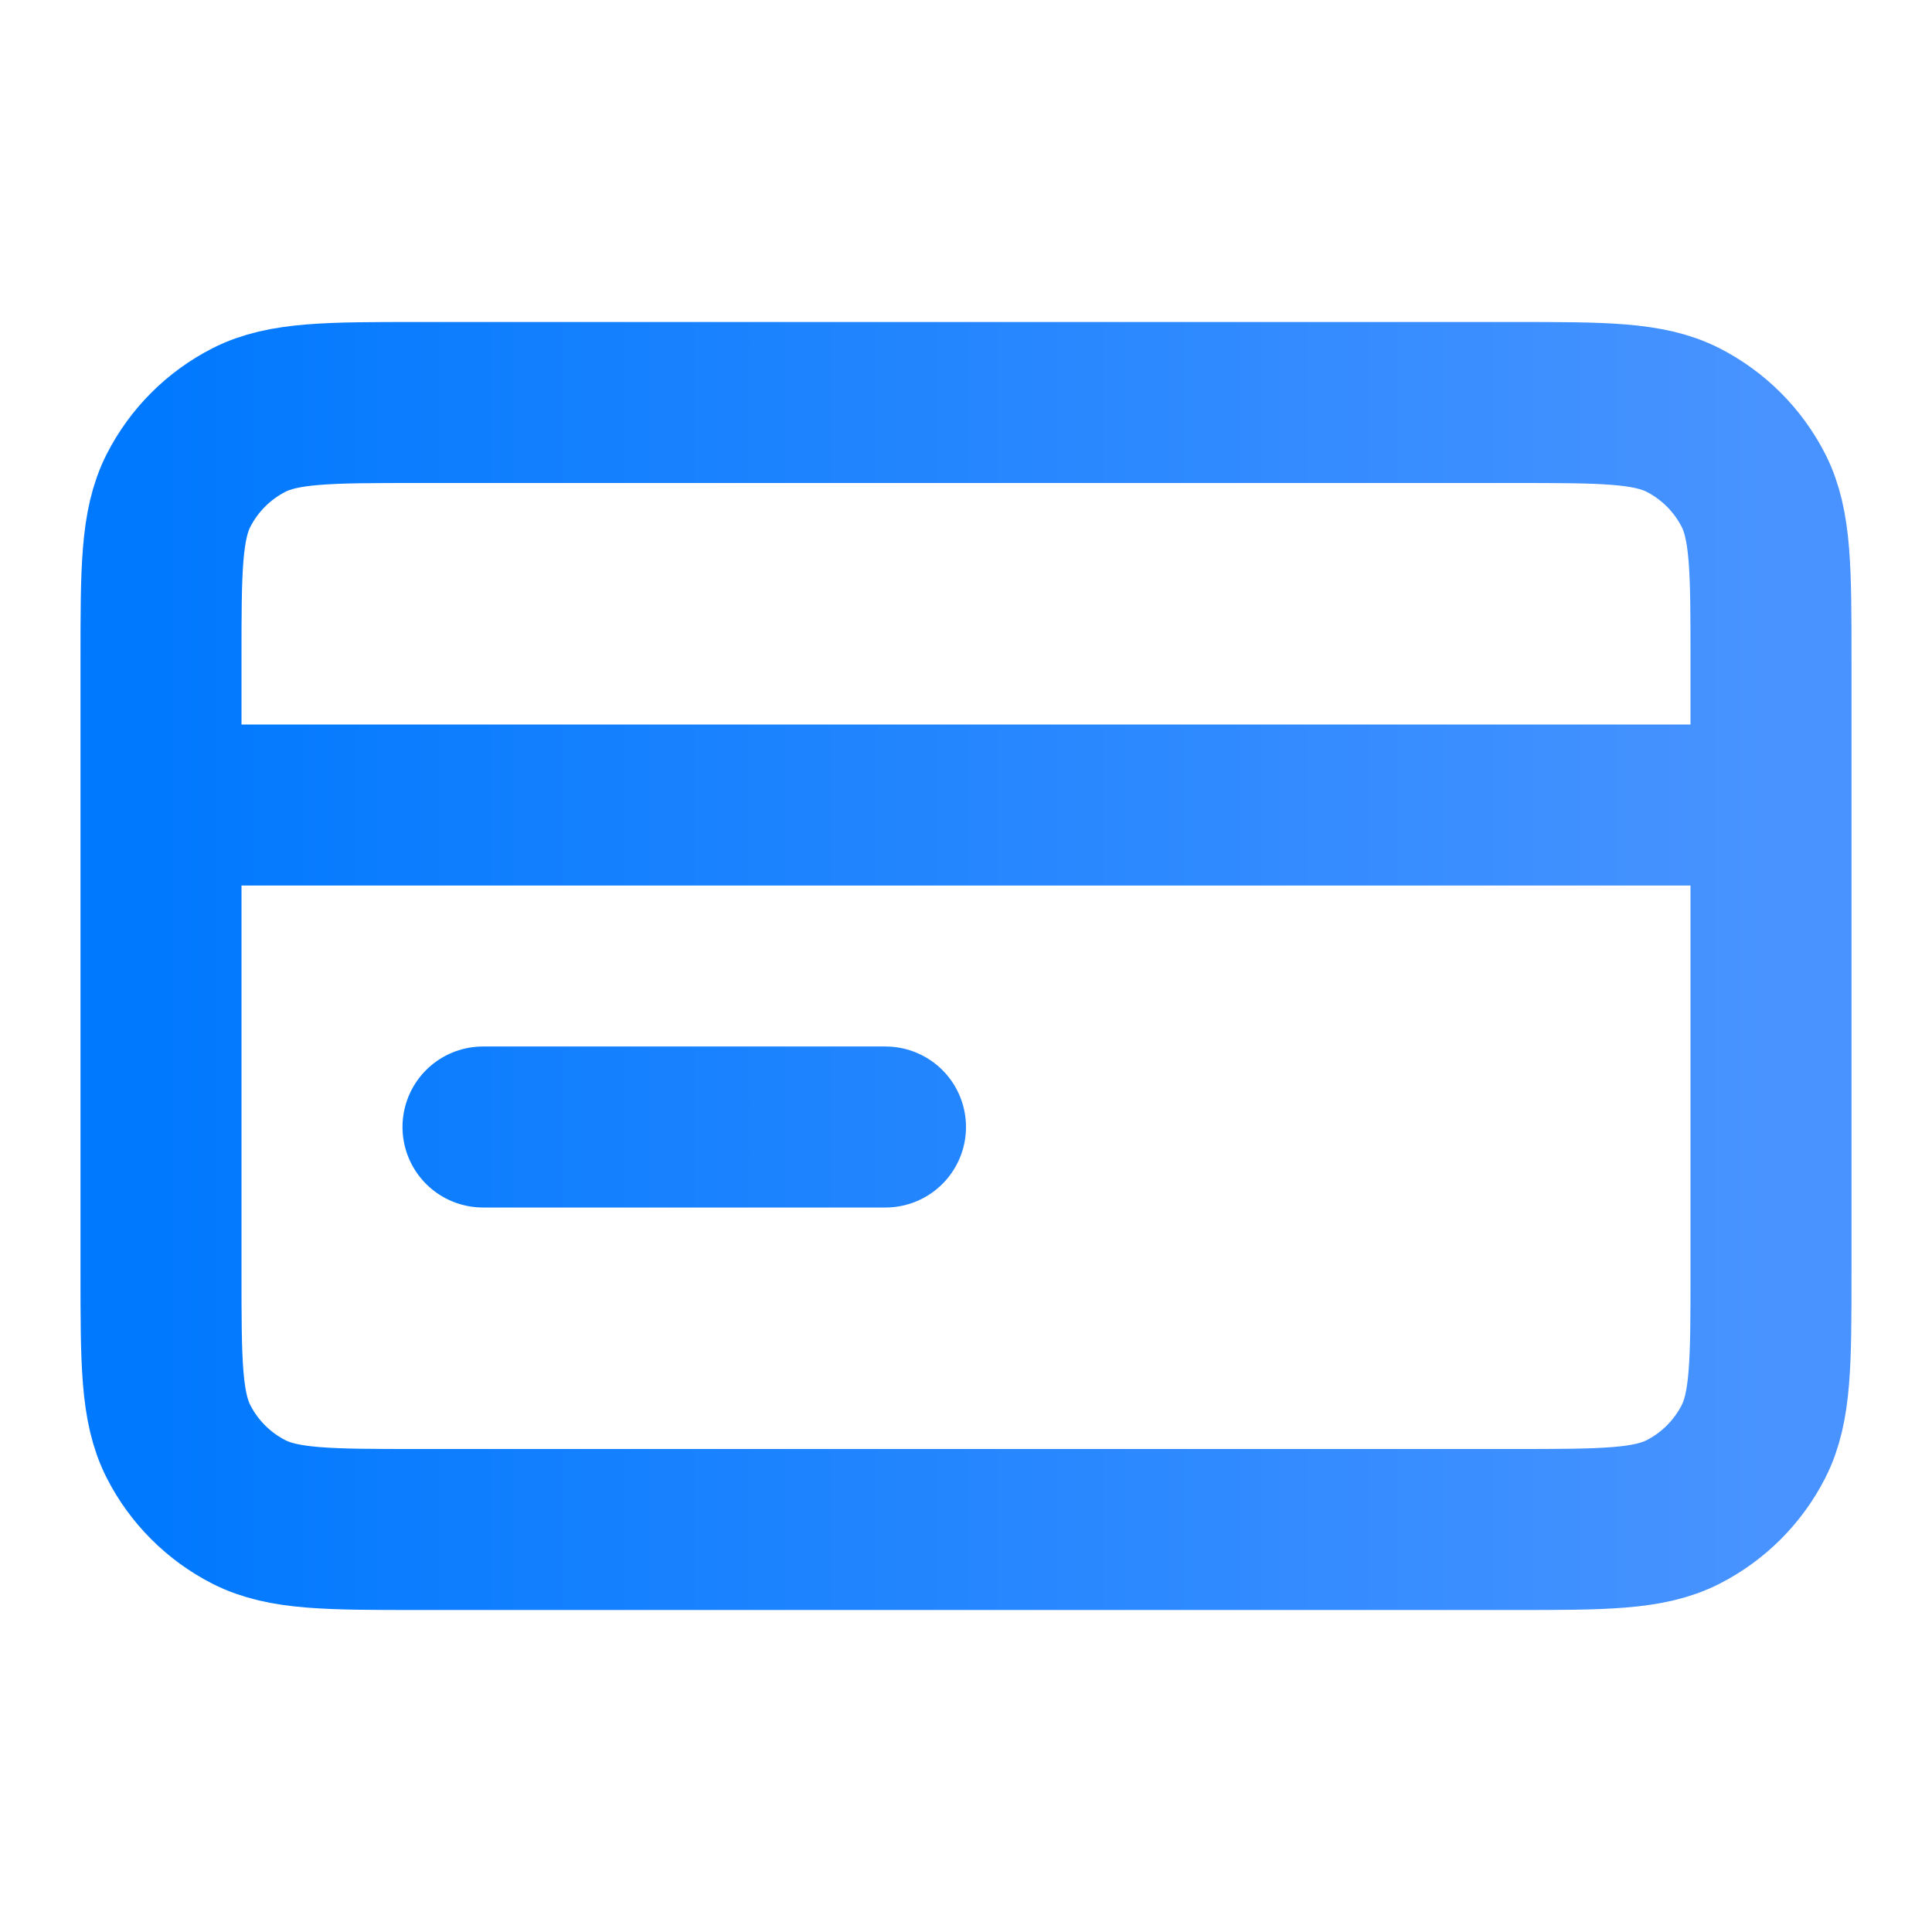
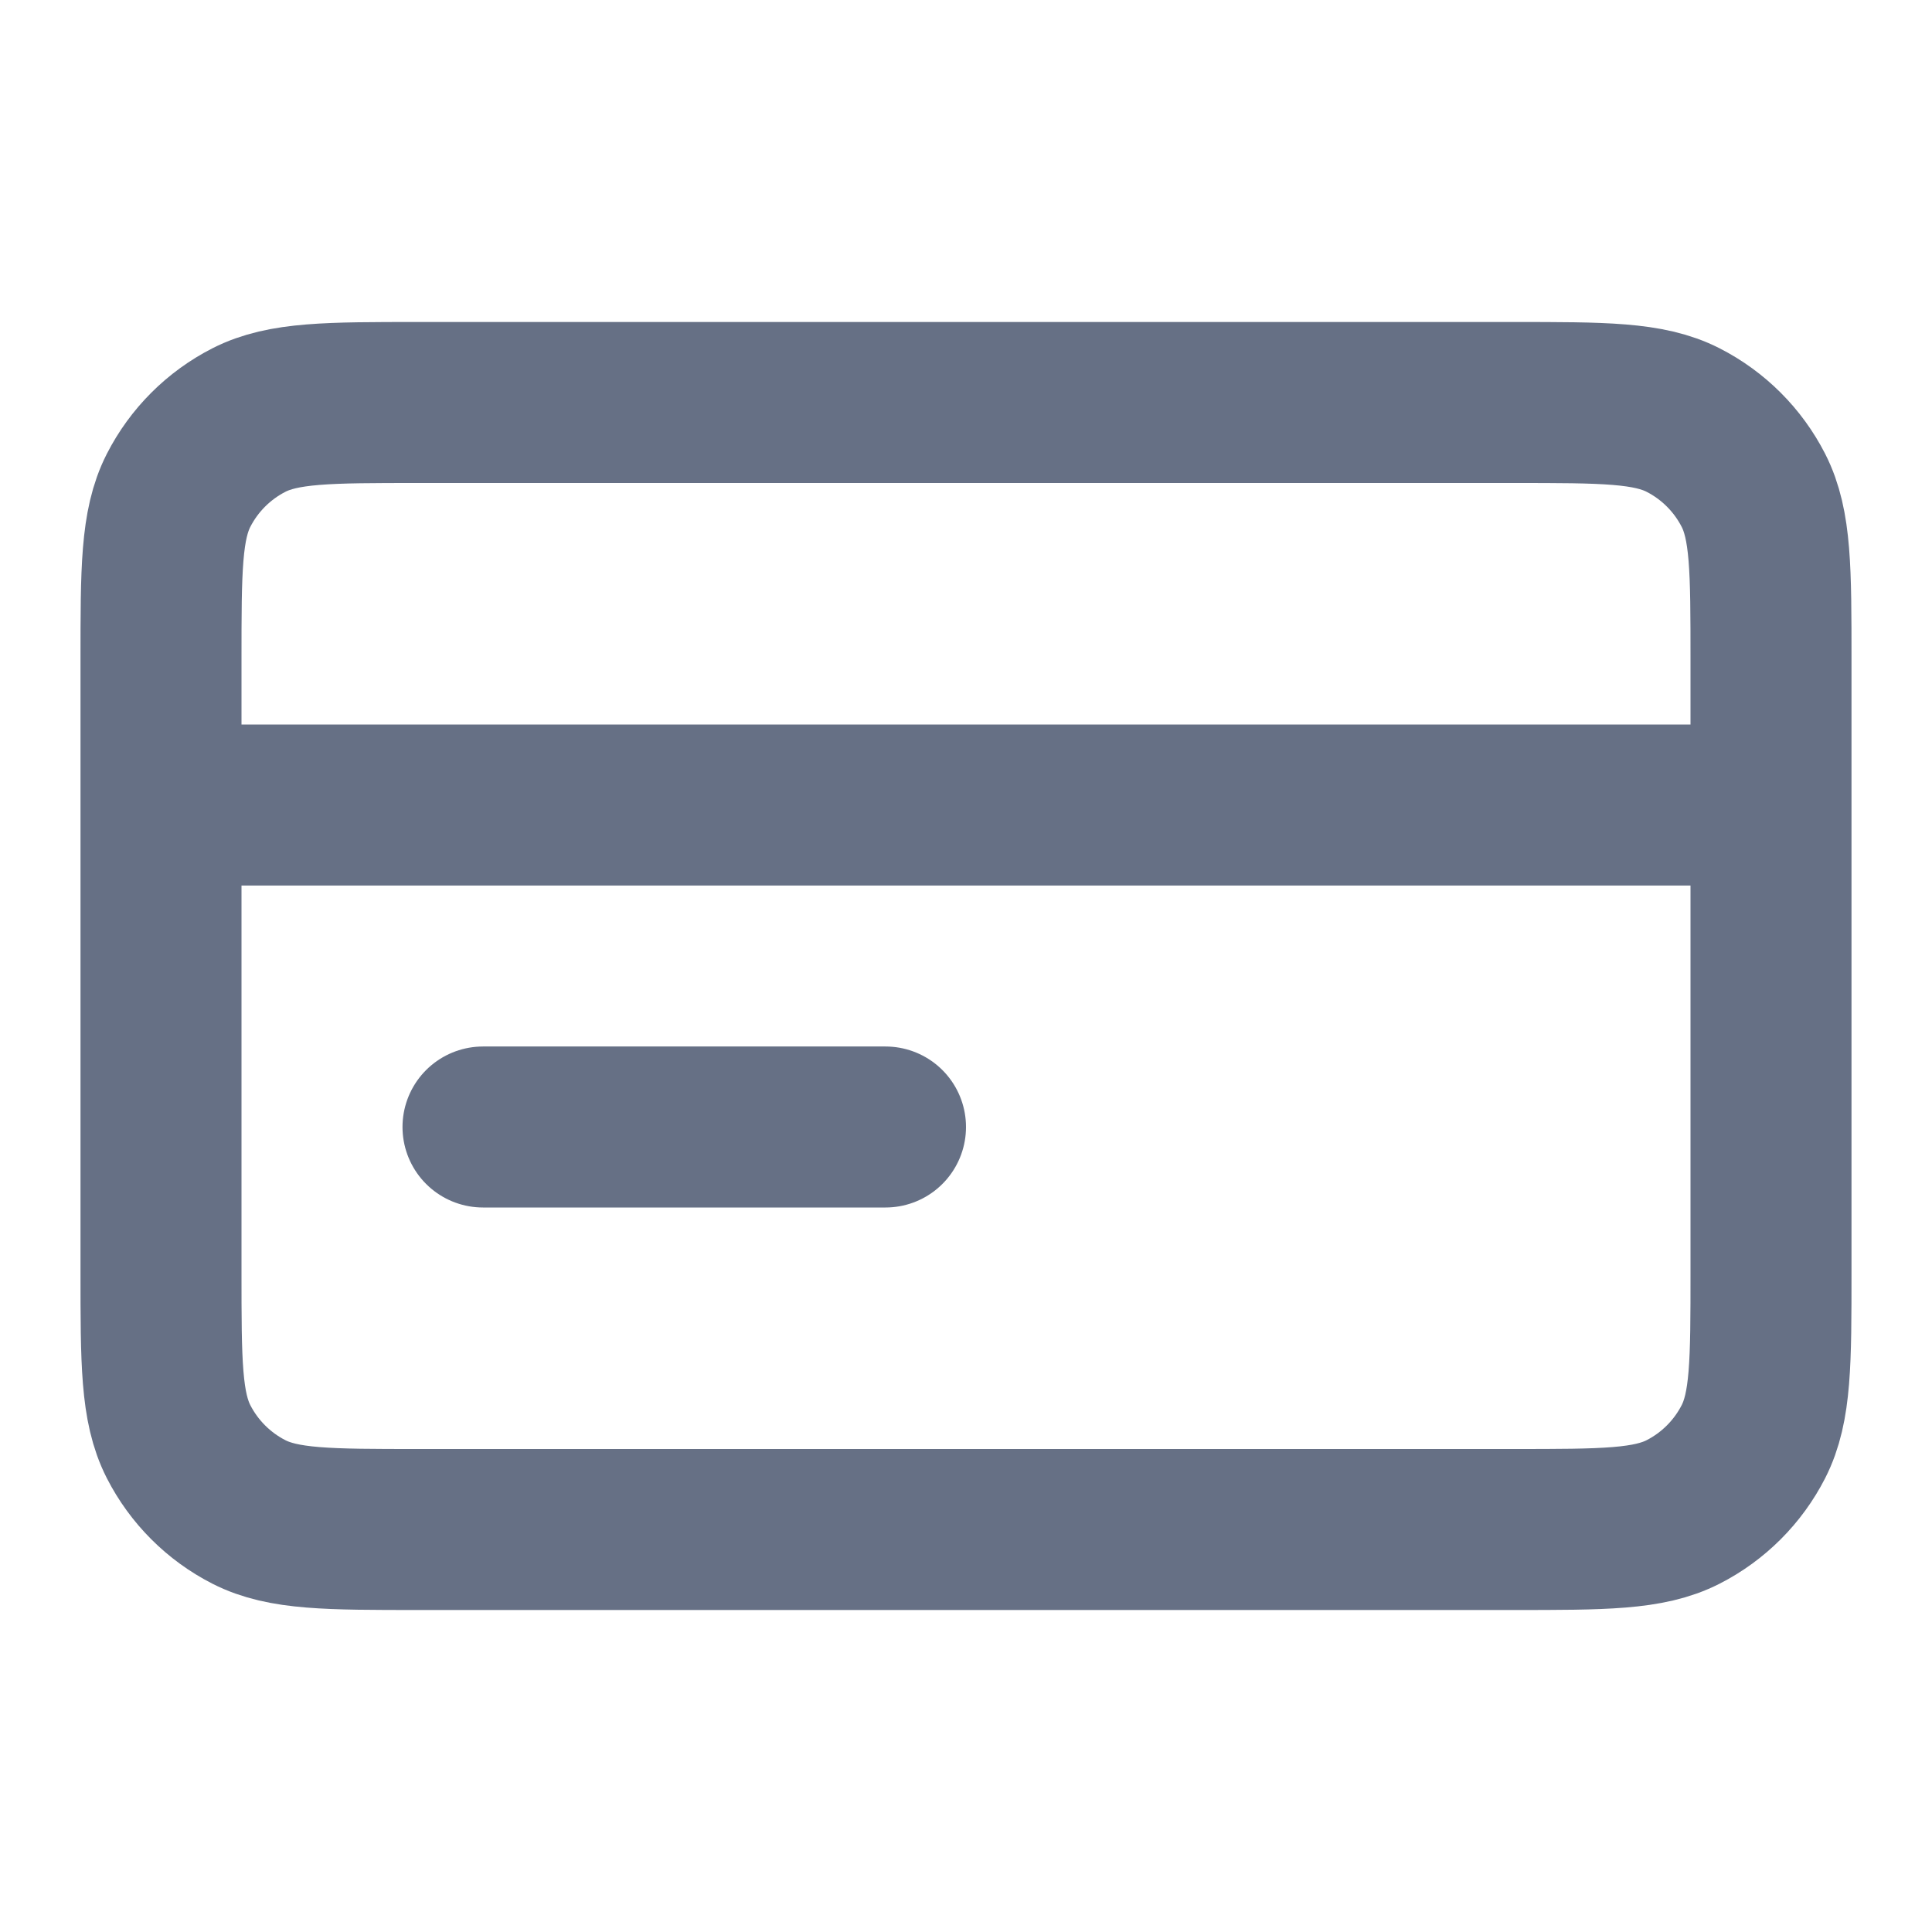
<svg xmlns="http://www.w3.org/2000/svg" width="24" height="24" viewBox="0 0 24 24" fill="none">
-   <path d="M22 10H2M11 14H6M2 8.2L2 15.8C2 16.92 2 17.48 2.218 17.908C2.41 18.284 2.716 18.59 3.092 18.782C3.52 19 4.08 19 5.2 19L18.8 19C19.92 19 20.48 19 20.908 18.782C21.284 18.59 21.59 18.284 21.782 17.908C22 17.48 22 16.92 22 15.8V8.2C22 7.08 22 6.52 21.782 6.092C21.59 5.716 21.284 5.41 20.908 5.218C20.48 5 19.92 5 18.8 5L5.2 5C4.08 5 3.52 5 3.092 5.218C2.716 5.41 2.41 5.716 2.218 6.092C2 6.52 2 7.08 2 8.2Z" stroke="url(#paint0_linear_3886_771)" stroke-width="2" stroke-linecap="round" stroke-linejoin="round" />
-   <defs>
-     <linearGradient id="paint0_linear_3886_771" x1="2" y1="12" x2="22" y2="12" gradientUnits="userSpaceOnUse">
-       <stop stop-color="#0179FE" />
-       <stop offset="1" stop-color="#4893FF" />
-     </linearGradient>
-   </defs>
+   <path d="M22 10H2M11 14H6M2 8.2L2 15.8C2 16.92 2 17.48 2.218 17.908C2.41 18.284 2.716 18.59 3.092 18.782C3.52 19 4.08 19 5.2 19L18.8 19C19.92 19 20.48 19 20.908 18.782C21.284 18.59 21.59 18.284 21.782 17.908C22 17.48 22 16.92 22 15.8V8.2C22 7.08 22 6.52 21.782 6.092C21.59 5.716 21.284 5.41 20.908 5.218C20.48 5 19.92 5 18.8 5L5.2 5C4.08 5 3.52 5 3.092 5.218C2.716 5.41 2.41 5.716 2.218 6.092C2 6.52 2 7.08 2 8.2Z" stroke="#667085" stroke-width="2" stroke-linecap="round" stroke-linejoin="round" />
</svg>
